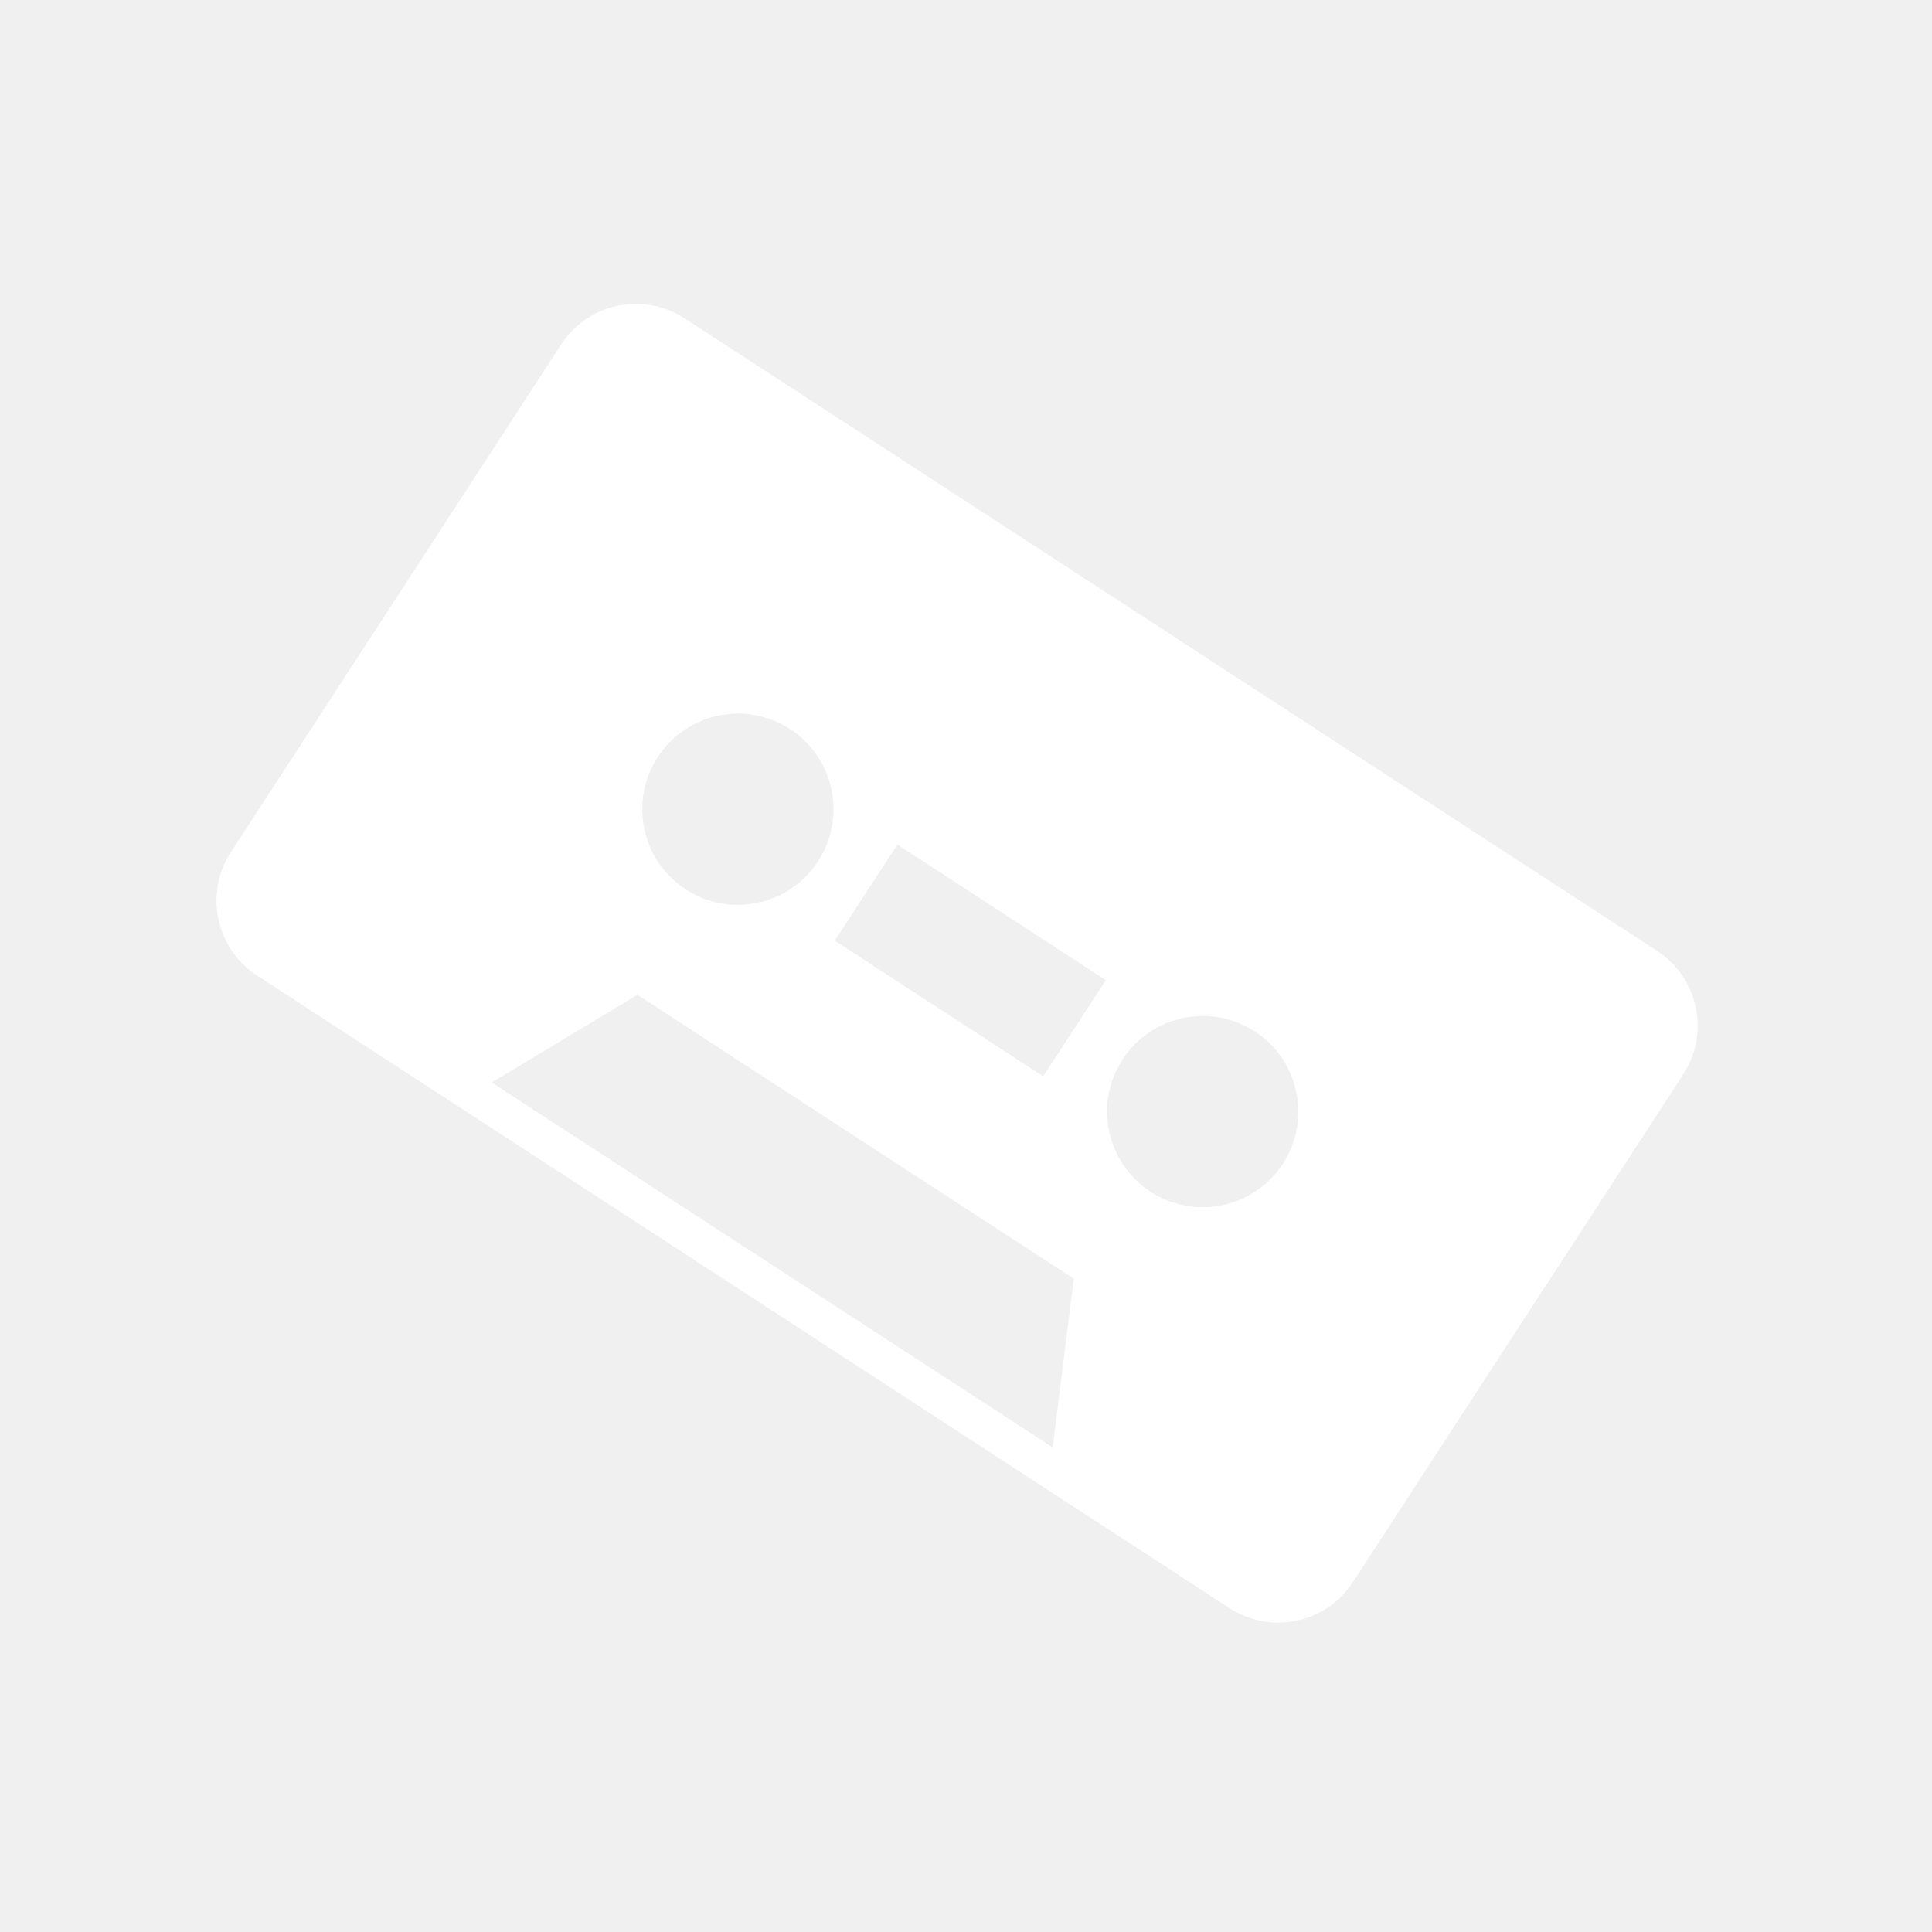
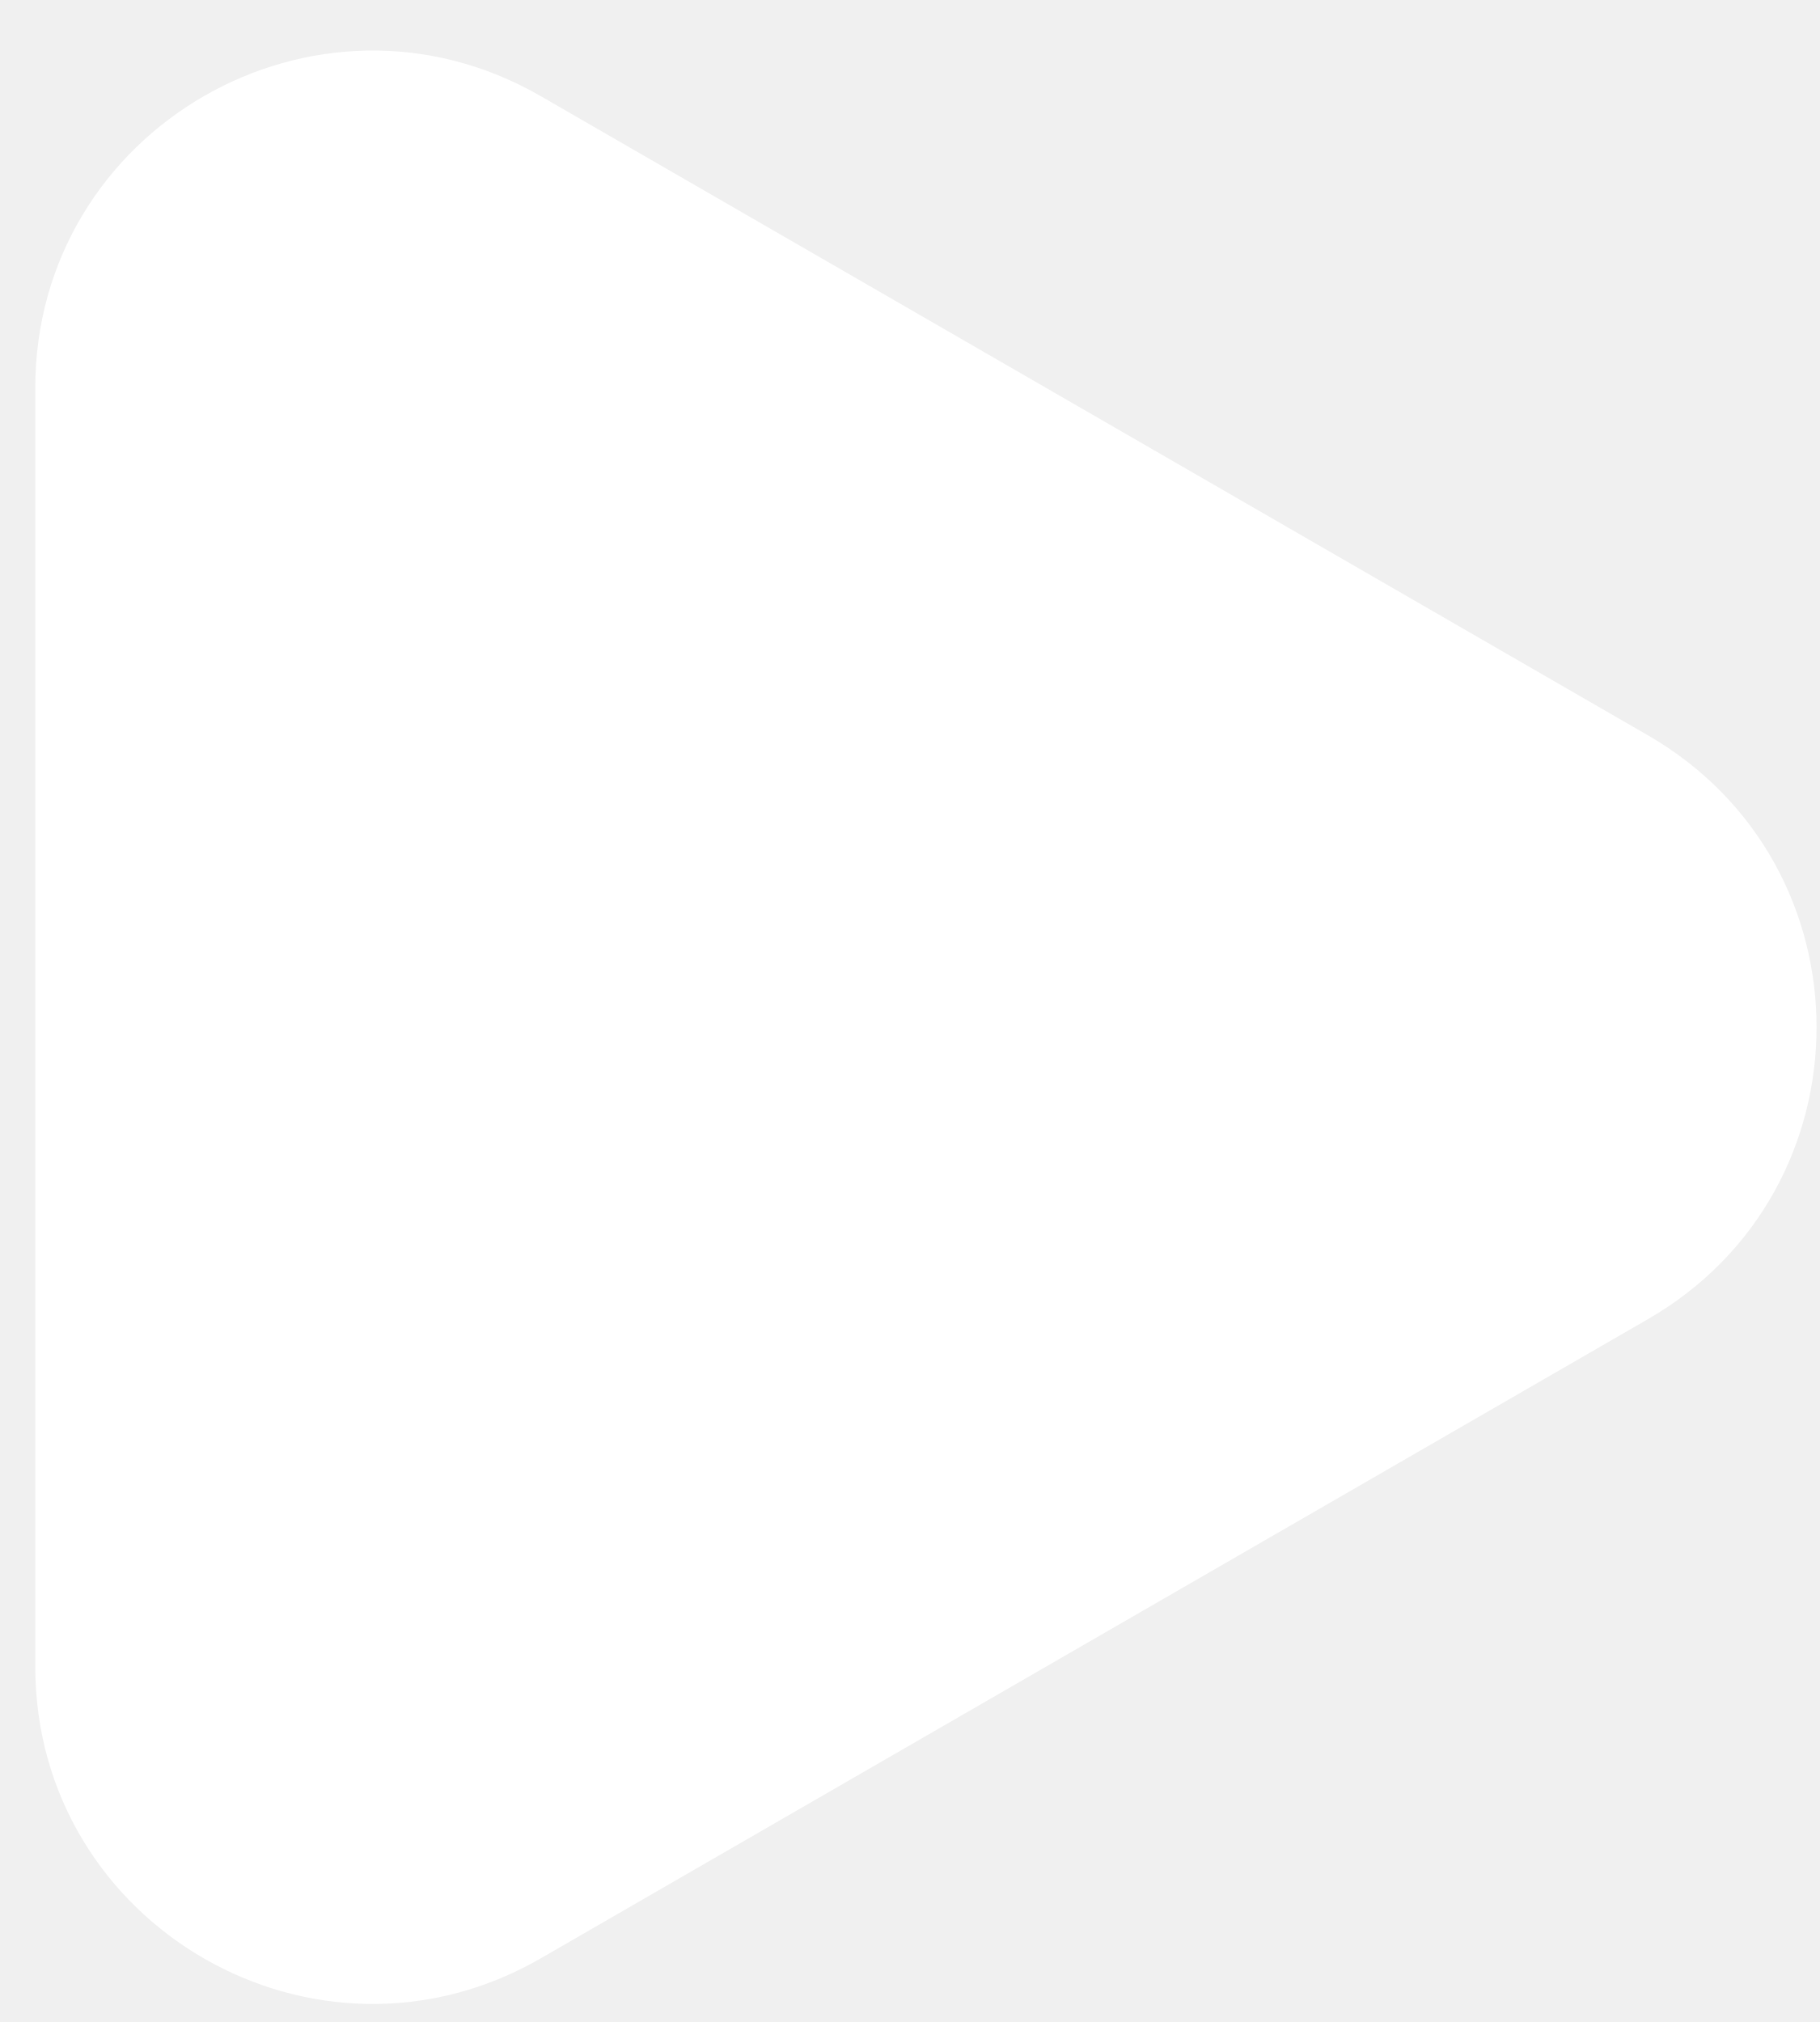
- <svg xmlns="http://www.w3.org/2000/svg" width="65" height="65" viewBox="0 0 65 65" fill="none">
-   <path fill-rule="evenodd" clip-rule="evenodd" d="M18.881 11.587C19.785 10.198 21.643 9.805 23.032 10.709L55.752 31.994C57.141 32.898 57.534 34.756 56.631 36.145L45.519 53.226C44.615 54.615 42.757 55.008 41.368 54.105L8.648 32.819C7.259 31.916 6.866 30.057 7.769 28.668L18.881 11.587ZM27.522 28.98C26.553 30.469 24.561 30.891 23.072 29.922C21.582 28.953 21.16 26.961 22.129 25.471C23.098 23.982 25.09 23.56 26.58 24.529C28.069 25.498 28.491 27.49 27.522 28.98ZM38.71 40.096C40.2 41.065 42.192 40.643 43.161 39.153C44.13 37.664 43.708 35.672 42.219 34.703C40.73 33.734 38.737 34.156 37.768 35.645C36.799 37.134 37.221 39.127 38.71 40.096ZM28.786 38.245L21.446 33.469L16.542 36.419L25.979 42.559L35.417 48.698L36.126 43.02L28.786 38.245L28.786 38.245ZM37.203 32.975L30.192 28.414L28.087 31.65L35.098 36.211L37.203 32.975Z" fill="white" />
+ <svg xmlns="http://www.w3.org/2000/svg" width="27" height="30" viewBox="0 0 27 30" fill="none">
+   <path d="M24.449 10.911C27.782 12.836 27.782 17.647 24.449 19.571L8.023 29.055C4.689 30.98 0.523 28.574 0.523 24.725L0.523 5.758C0.523 1.909 4.689 -0.497 8.023 1.427L24.449 10.911Z" fill="white" />
</svg>
